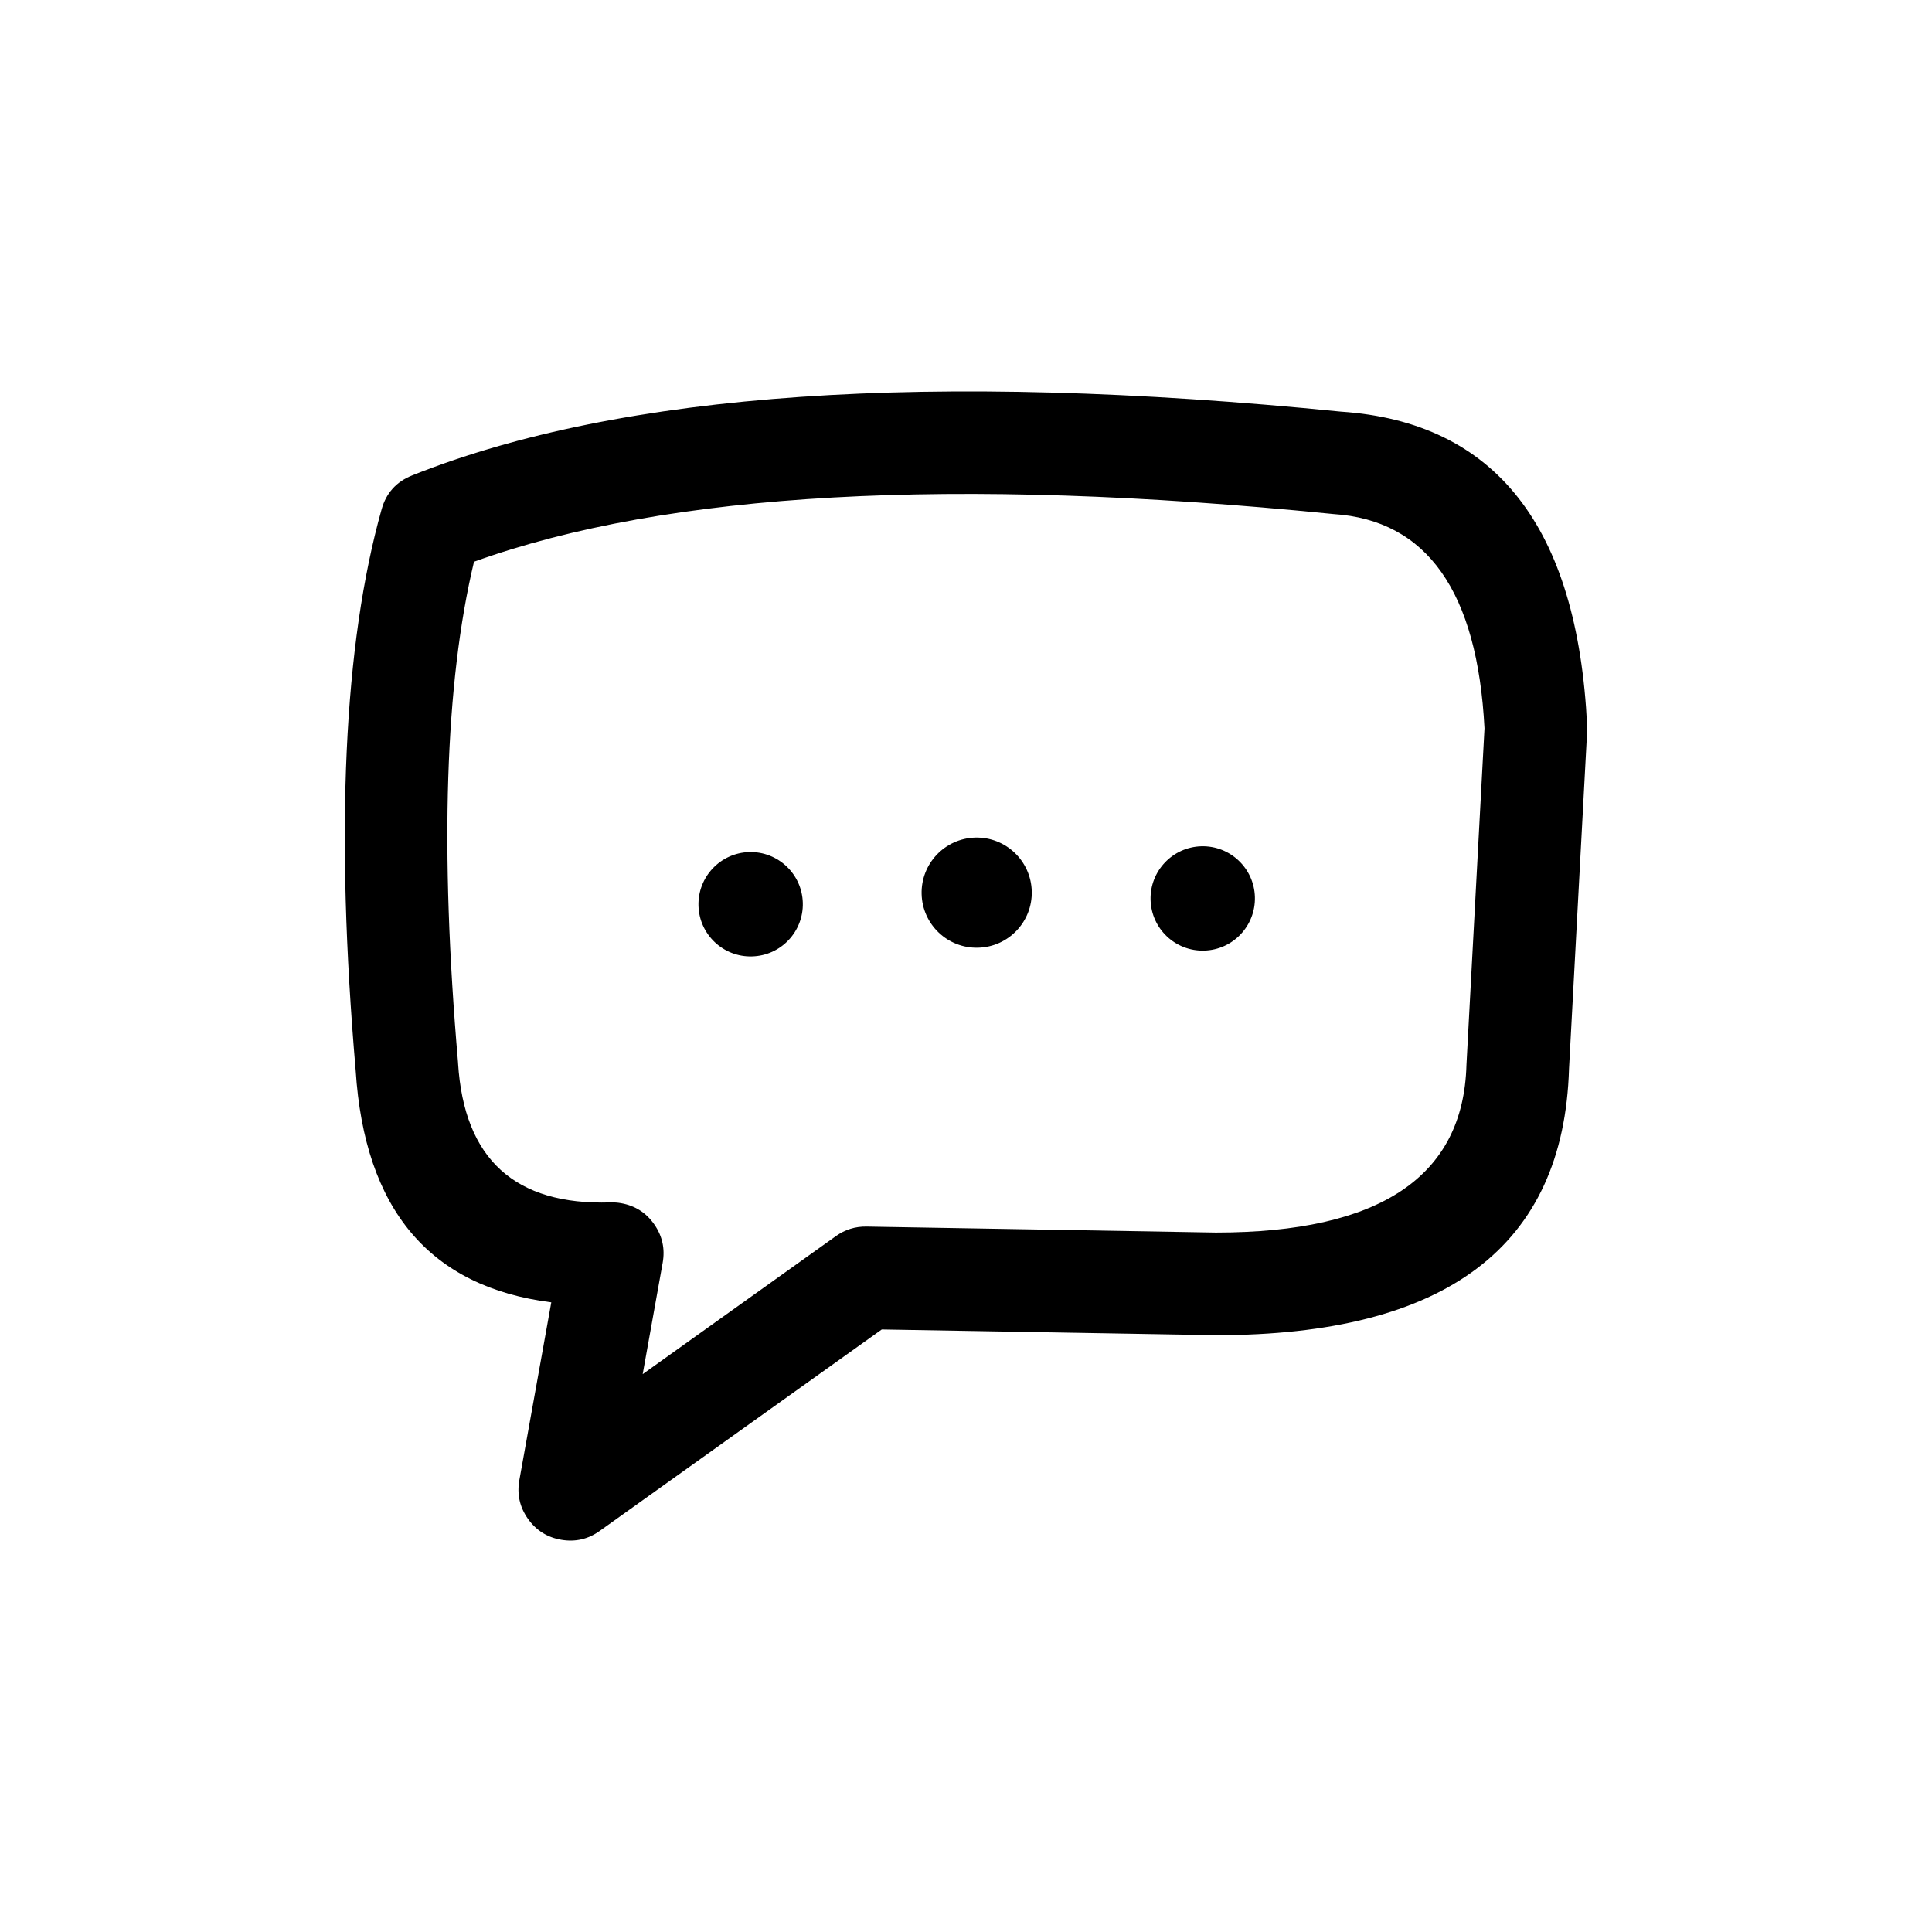
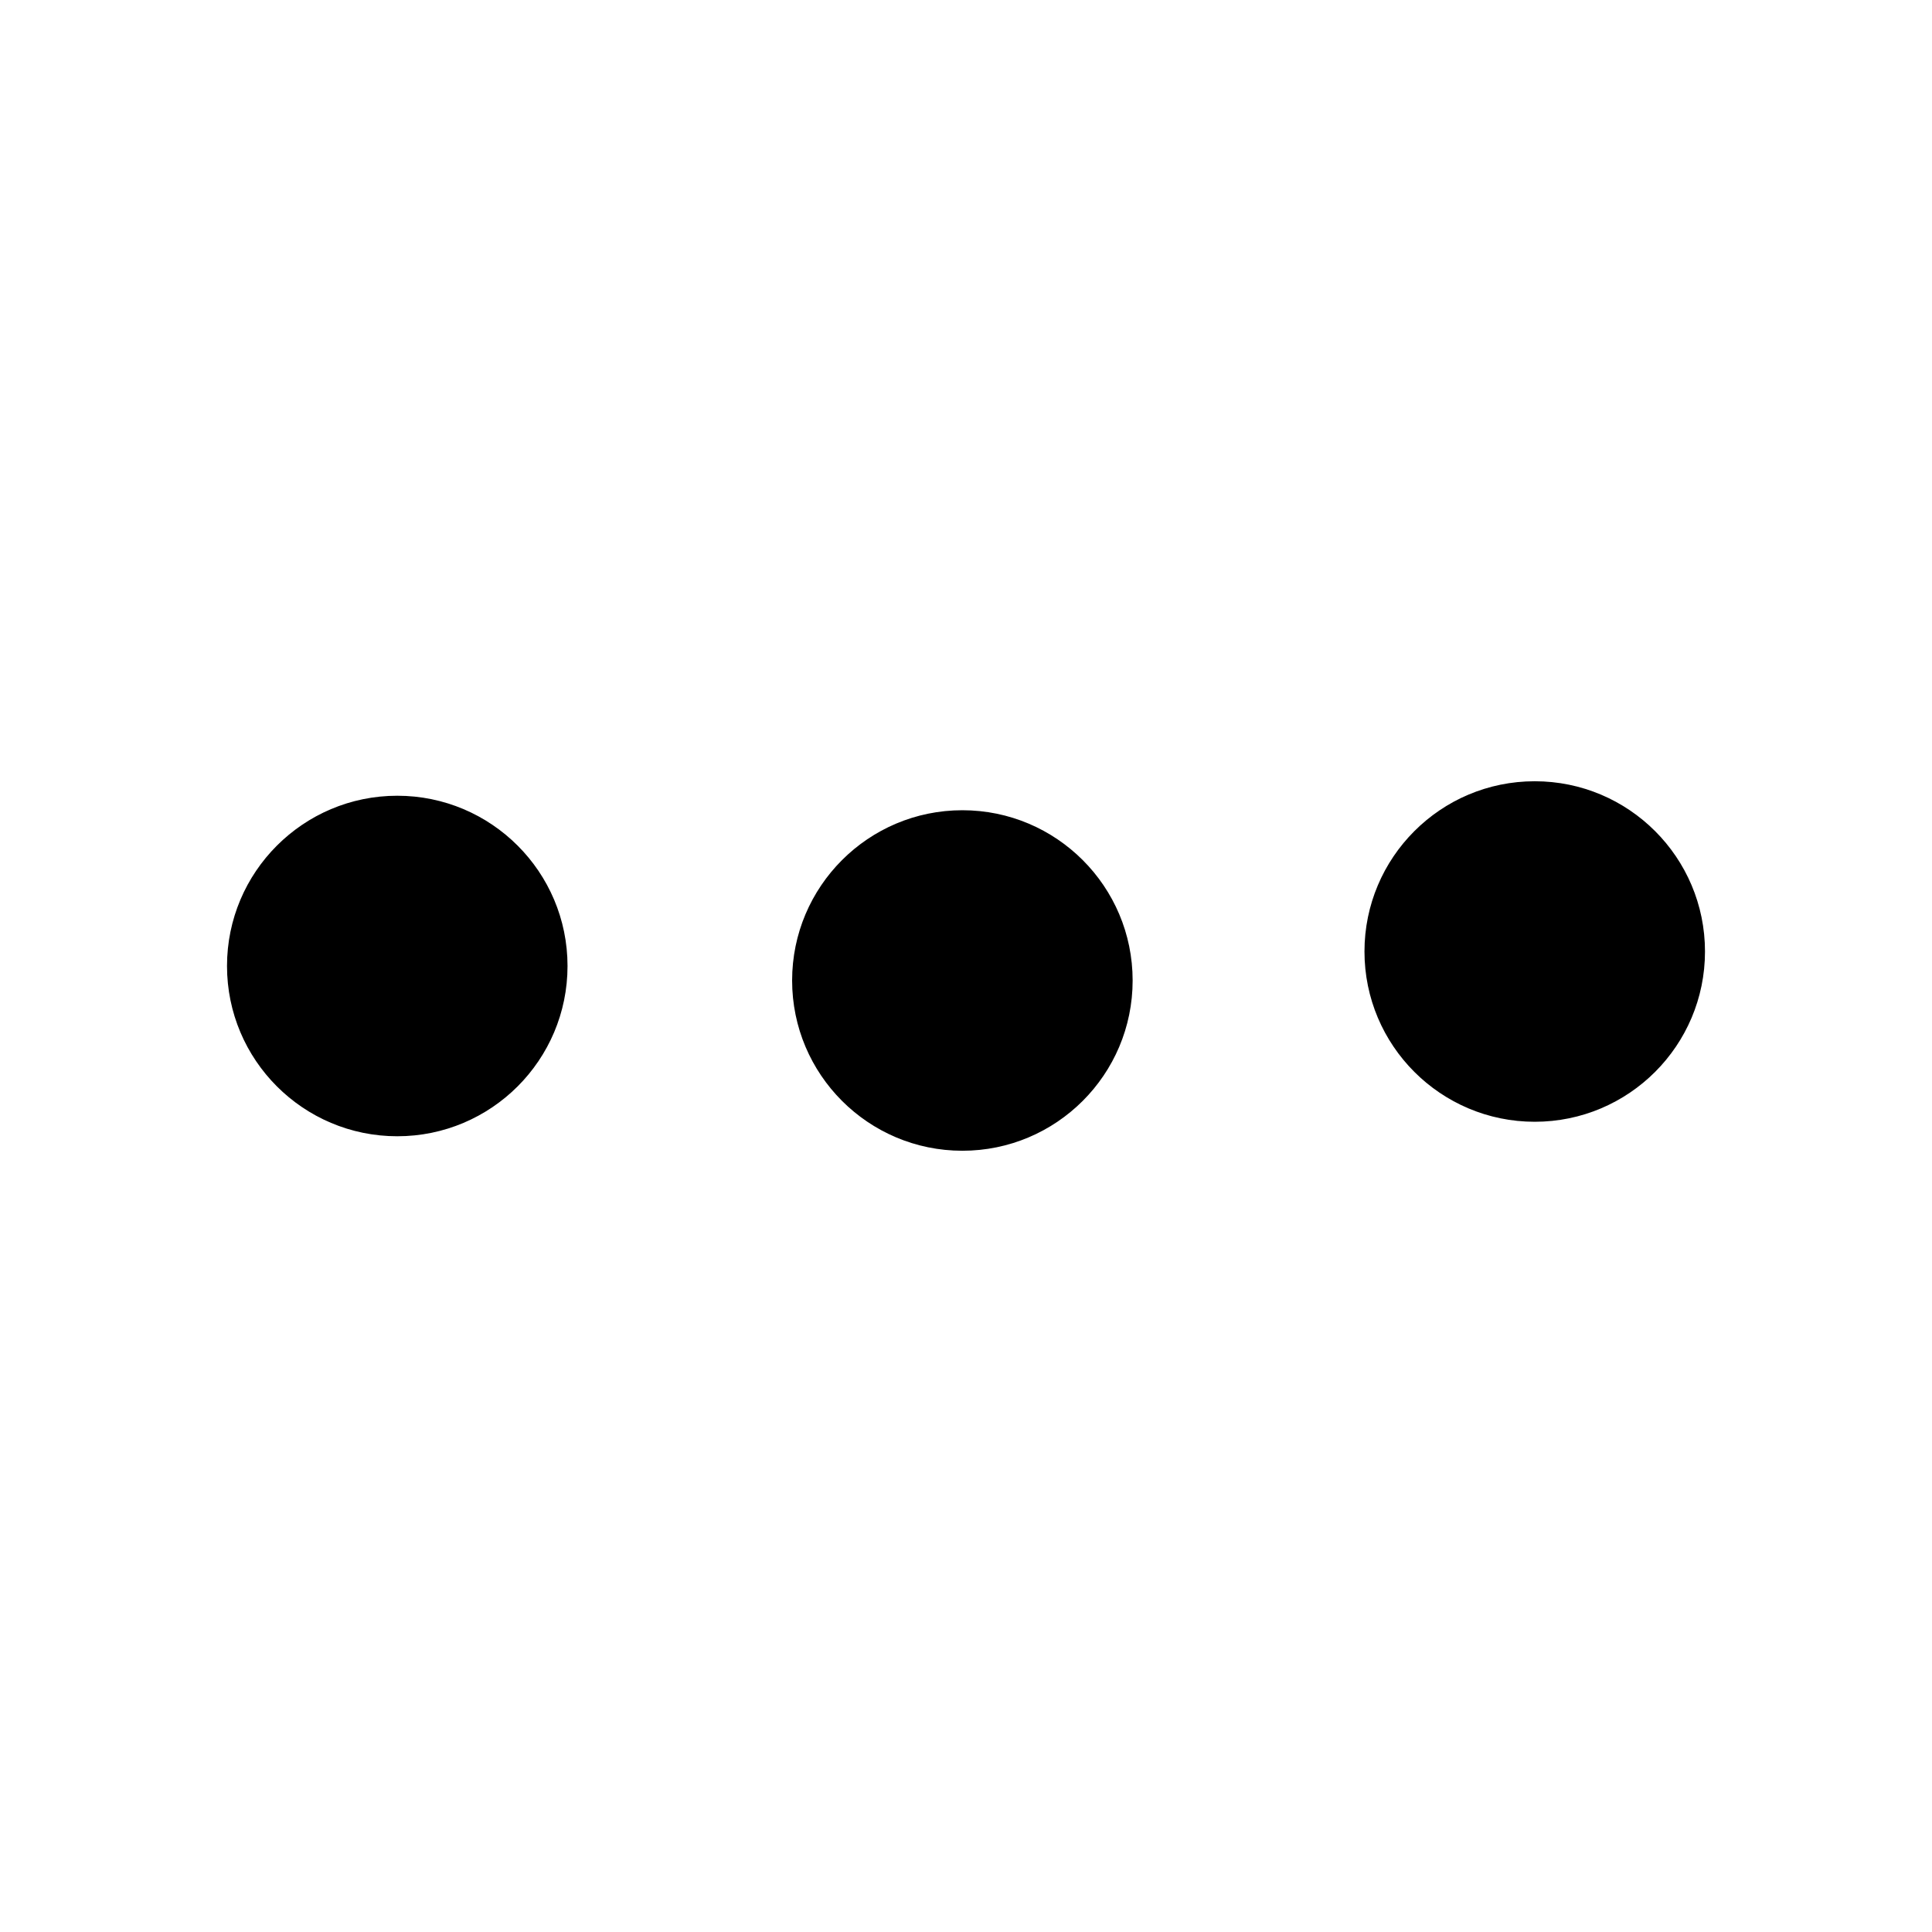
<svg xmlns="http://www.w3.org/2000/svg" viewBox="0 0 32 32">
-   <path d="M6.823 7.876Q12.013 5.8 22.209 6.818Q26.052 7.076 26.288 12.025Q26.29 12.068 26.288 12.111L25.988 17.7Q25.858 22.115 20.139 22.115L14.605 22.02L9.933 25.357Q9.647 25.562 9.299 25.504Q8.952 25.446 8.747 25.16Q8.539 24.868 8.602 24.515L9.131 21.571Q6.112 21.188 5.891 17.729Q5.38 11.782 6.321 8.435Q6.434 8.032 6.823 7.876ZM7.851 9.304Q7.131 12.314 7.586 17.592Q7.587 17.602 7.587 17.612Q7.736 19.99 10.112 19.916Q10.202 19.913 10.289 19.929Q10.636 19.991 10.837 20.28Q11.038 20.569 10.976 20.916L10.645 22.76L13.845 20.474Q14.073 20.311 14.354 20.316L20.139 20.415Q24.212 20.415 24.289 17.642Q24.29 17.631 24.29 17.62L24.588 12.064Q24.412 8.664 22.084 8.514Q22.069 8.513 22.054 8.511Q12.657 7.572 7.851 9.304ZM16.153 13.873C16.657 13.86 17.076 14.258 17.089 14.762C17.102 15.265 16.705 15.684 16.201 15.697C15.697 15.711 15.278 15.313 15.265 14.809C15.252 14.306 15.649 13.887 16.153 13.873ZM19.897 14.017C20.374 14.004 20.772 14.38 20.785 14.857C20.798 15.335 20.422 15.732 19.945 15.745C19.468 15.759 19.07 15.383 19.057 14.905C19.044 14.428 19.42 14.031 19.897 14.017ZM12.409 14.113C12.886 14.1 13.284 14.476 13.297 14.953C13.31 15.431 12.934 15.828 12.457 15.841C11.98 15.855 11.582 15.479 11.569 15.002C11.556 14.524 11.932 14.127 12.409 14.113Z" />
+   <path d="M3.76 16C3.76 14.443 5.023 13.18 6.58 13.18C8.137 13.18 9.4 14.443 9.4 16C9.4 17.557 8.137 18.82 6.58 18.82C5.023 18.82 3.76 17.557 3.76 16ZM13.12 16.24C13.12 14.683 14.383 13.42 15.94 13.42C17.497 13.42 18.76 14.683 18.76 16.24C18.76 17.797 17.497 19.06 15.94 19.06C14.383 19.06 13.12 17.797 13.12 16.24ZM22.6 15.76C22.6 14.203 23.863 12.94 25.42 12.94C26.977 12.94 28.24 14.203 28.24 15.76C28.24 17.317 26.977 18.58 25.42 18.58C23.863 18.58 22.6 17.317 22.6 15.76Z" />
</svg>
